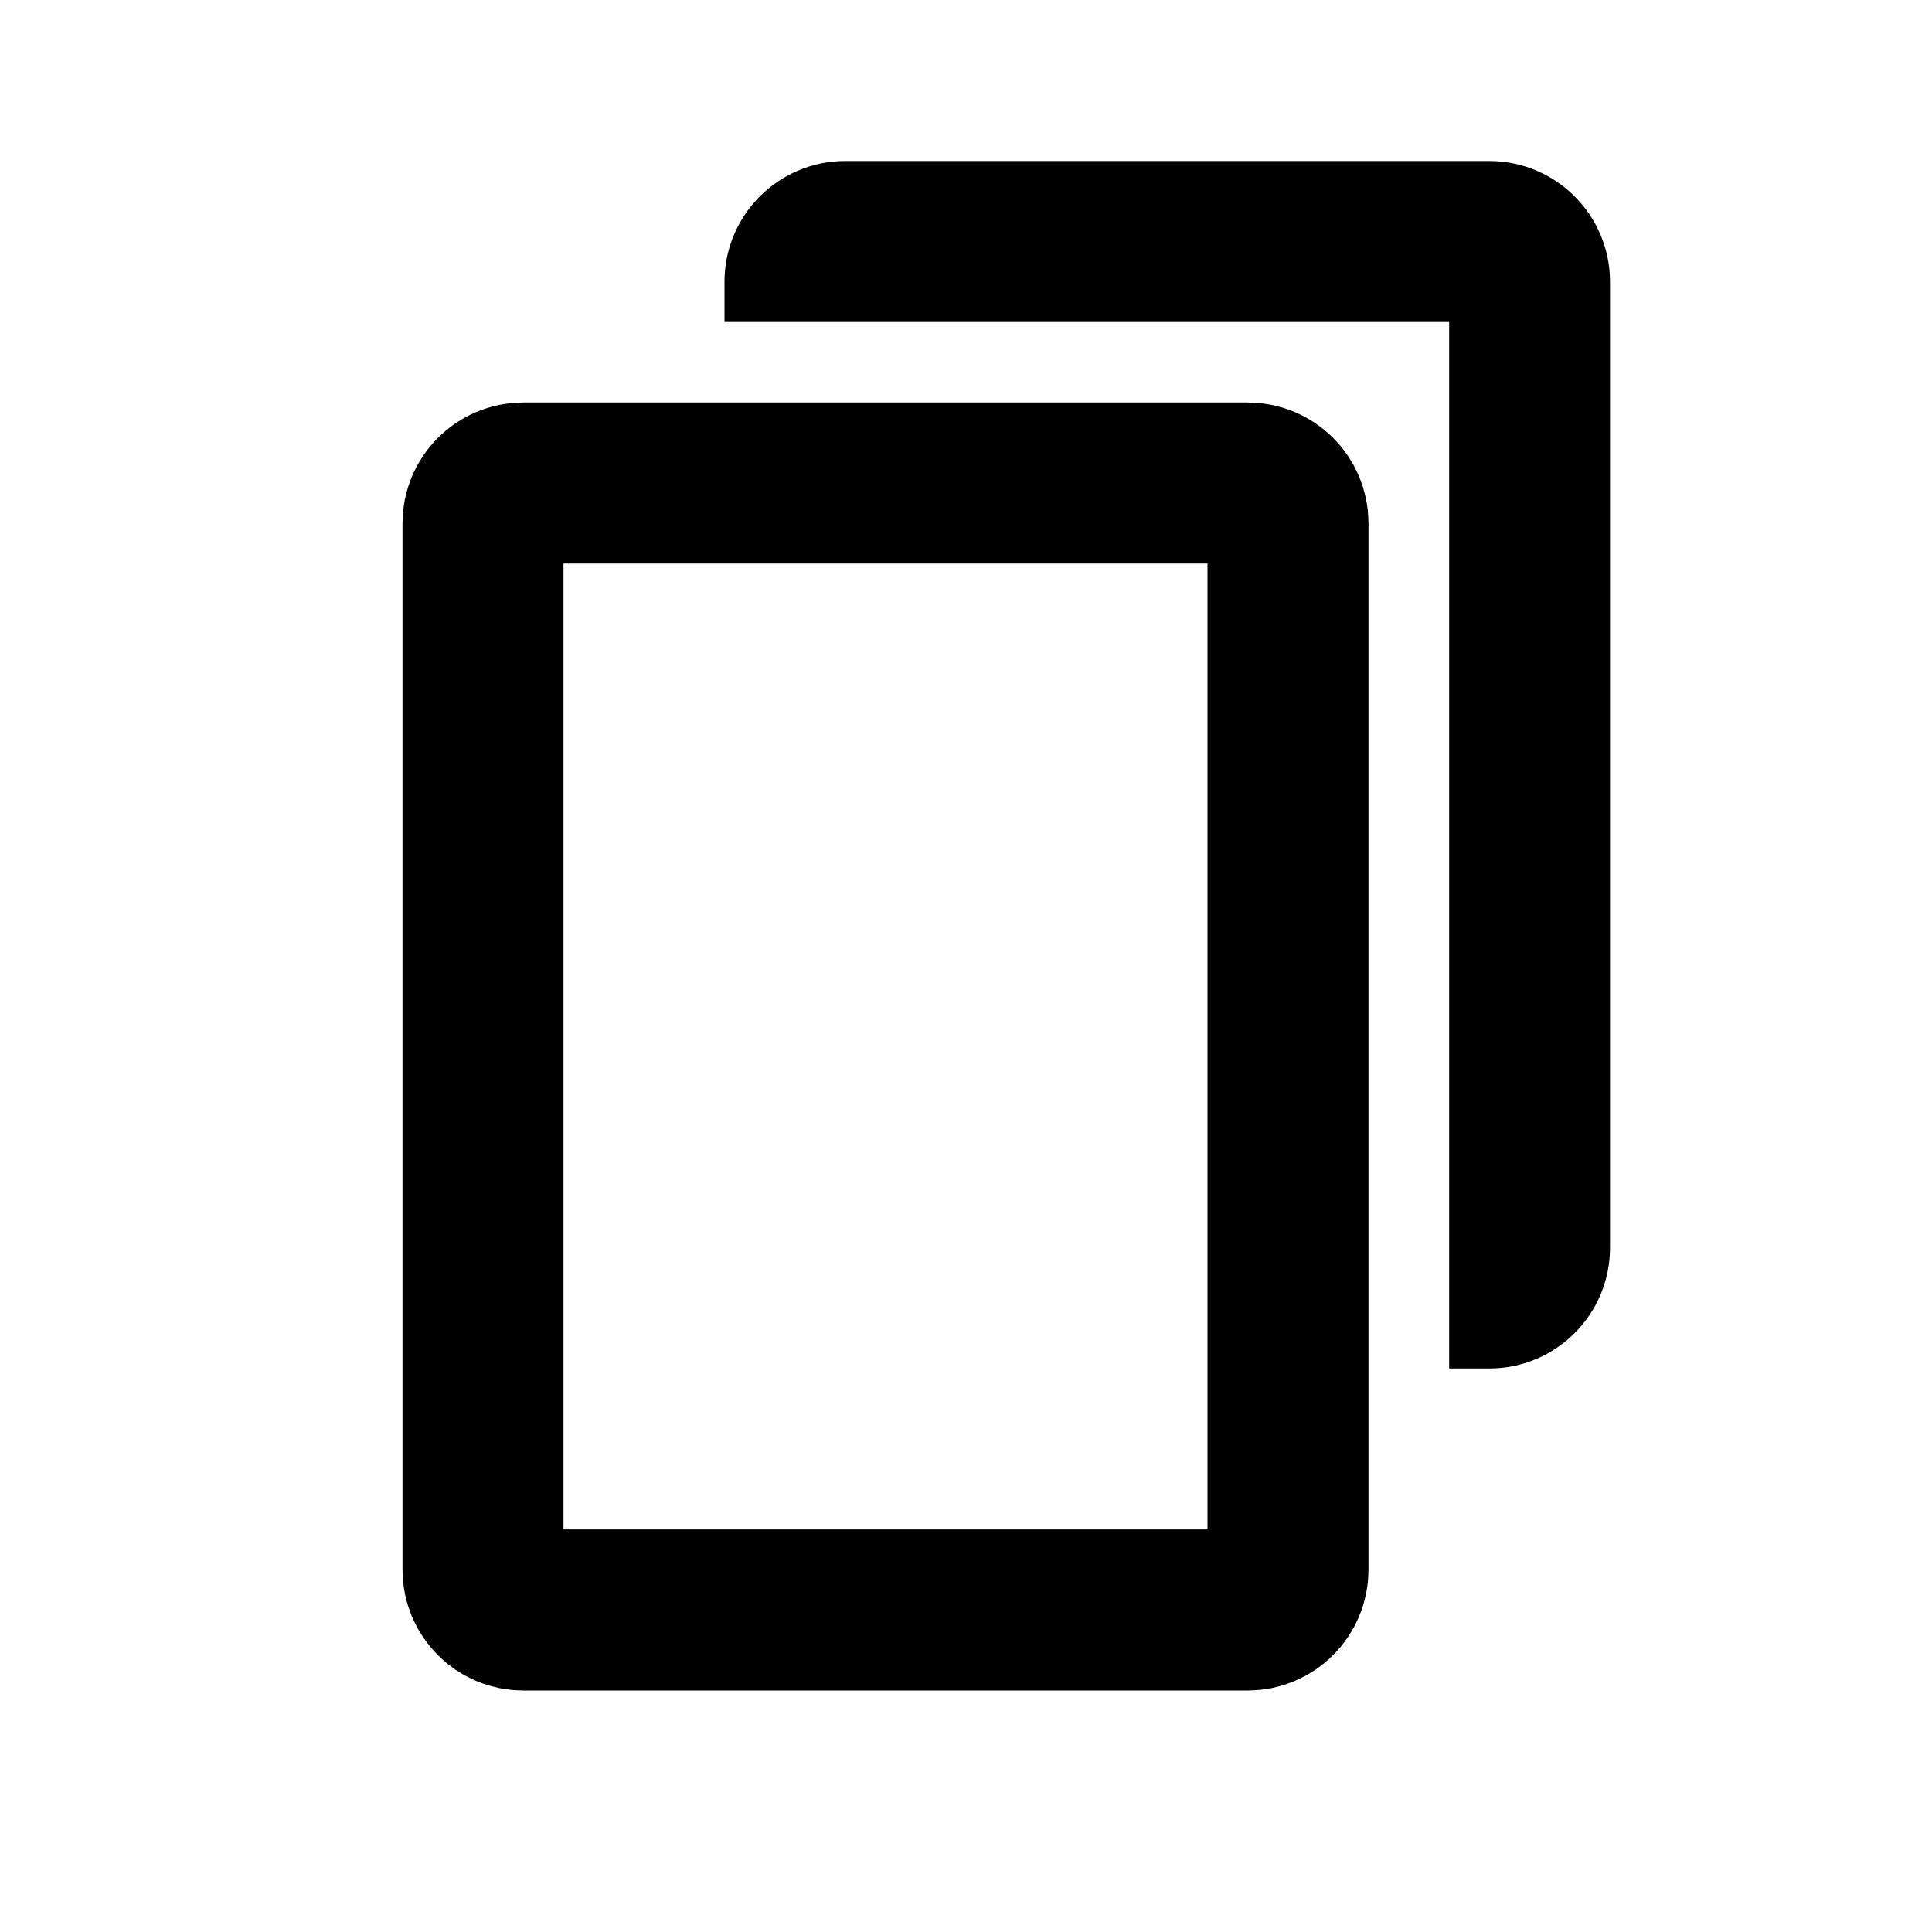
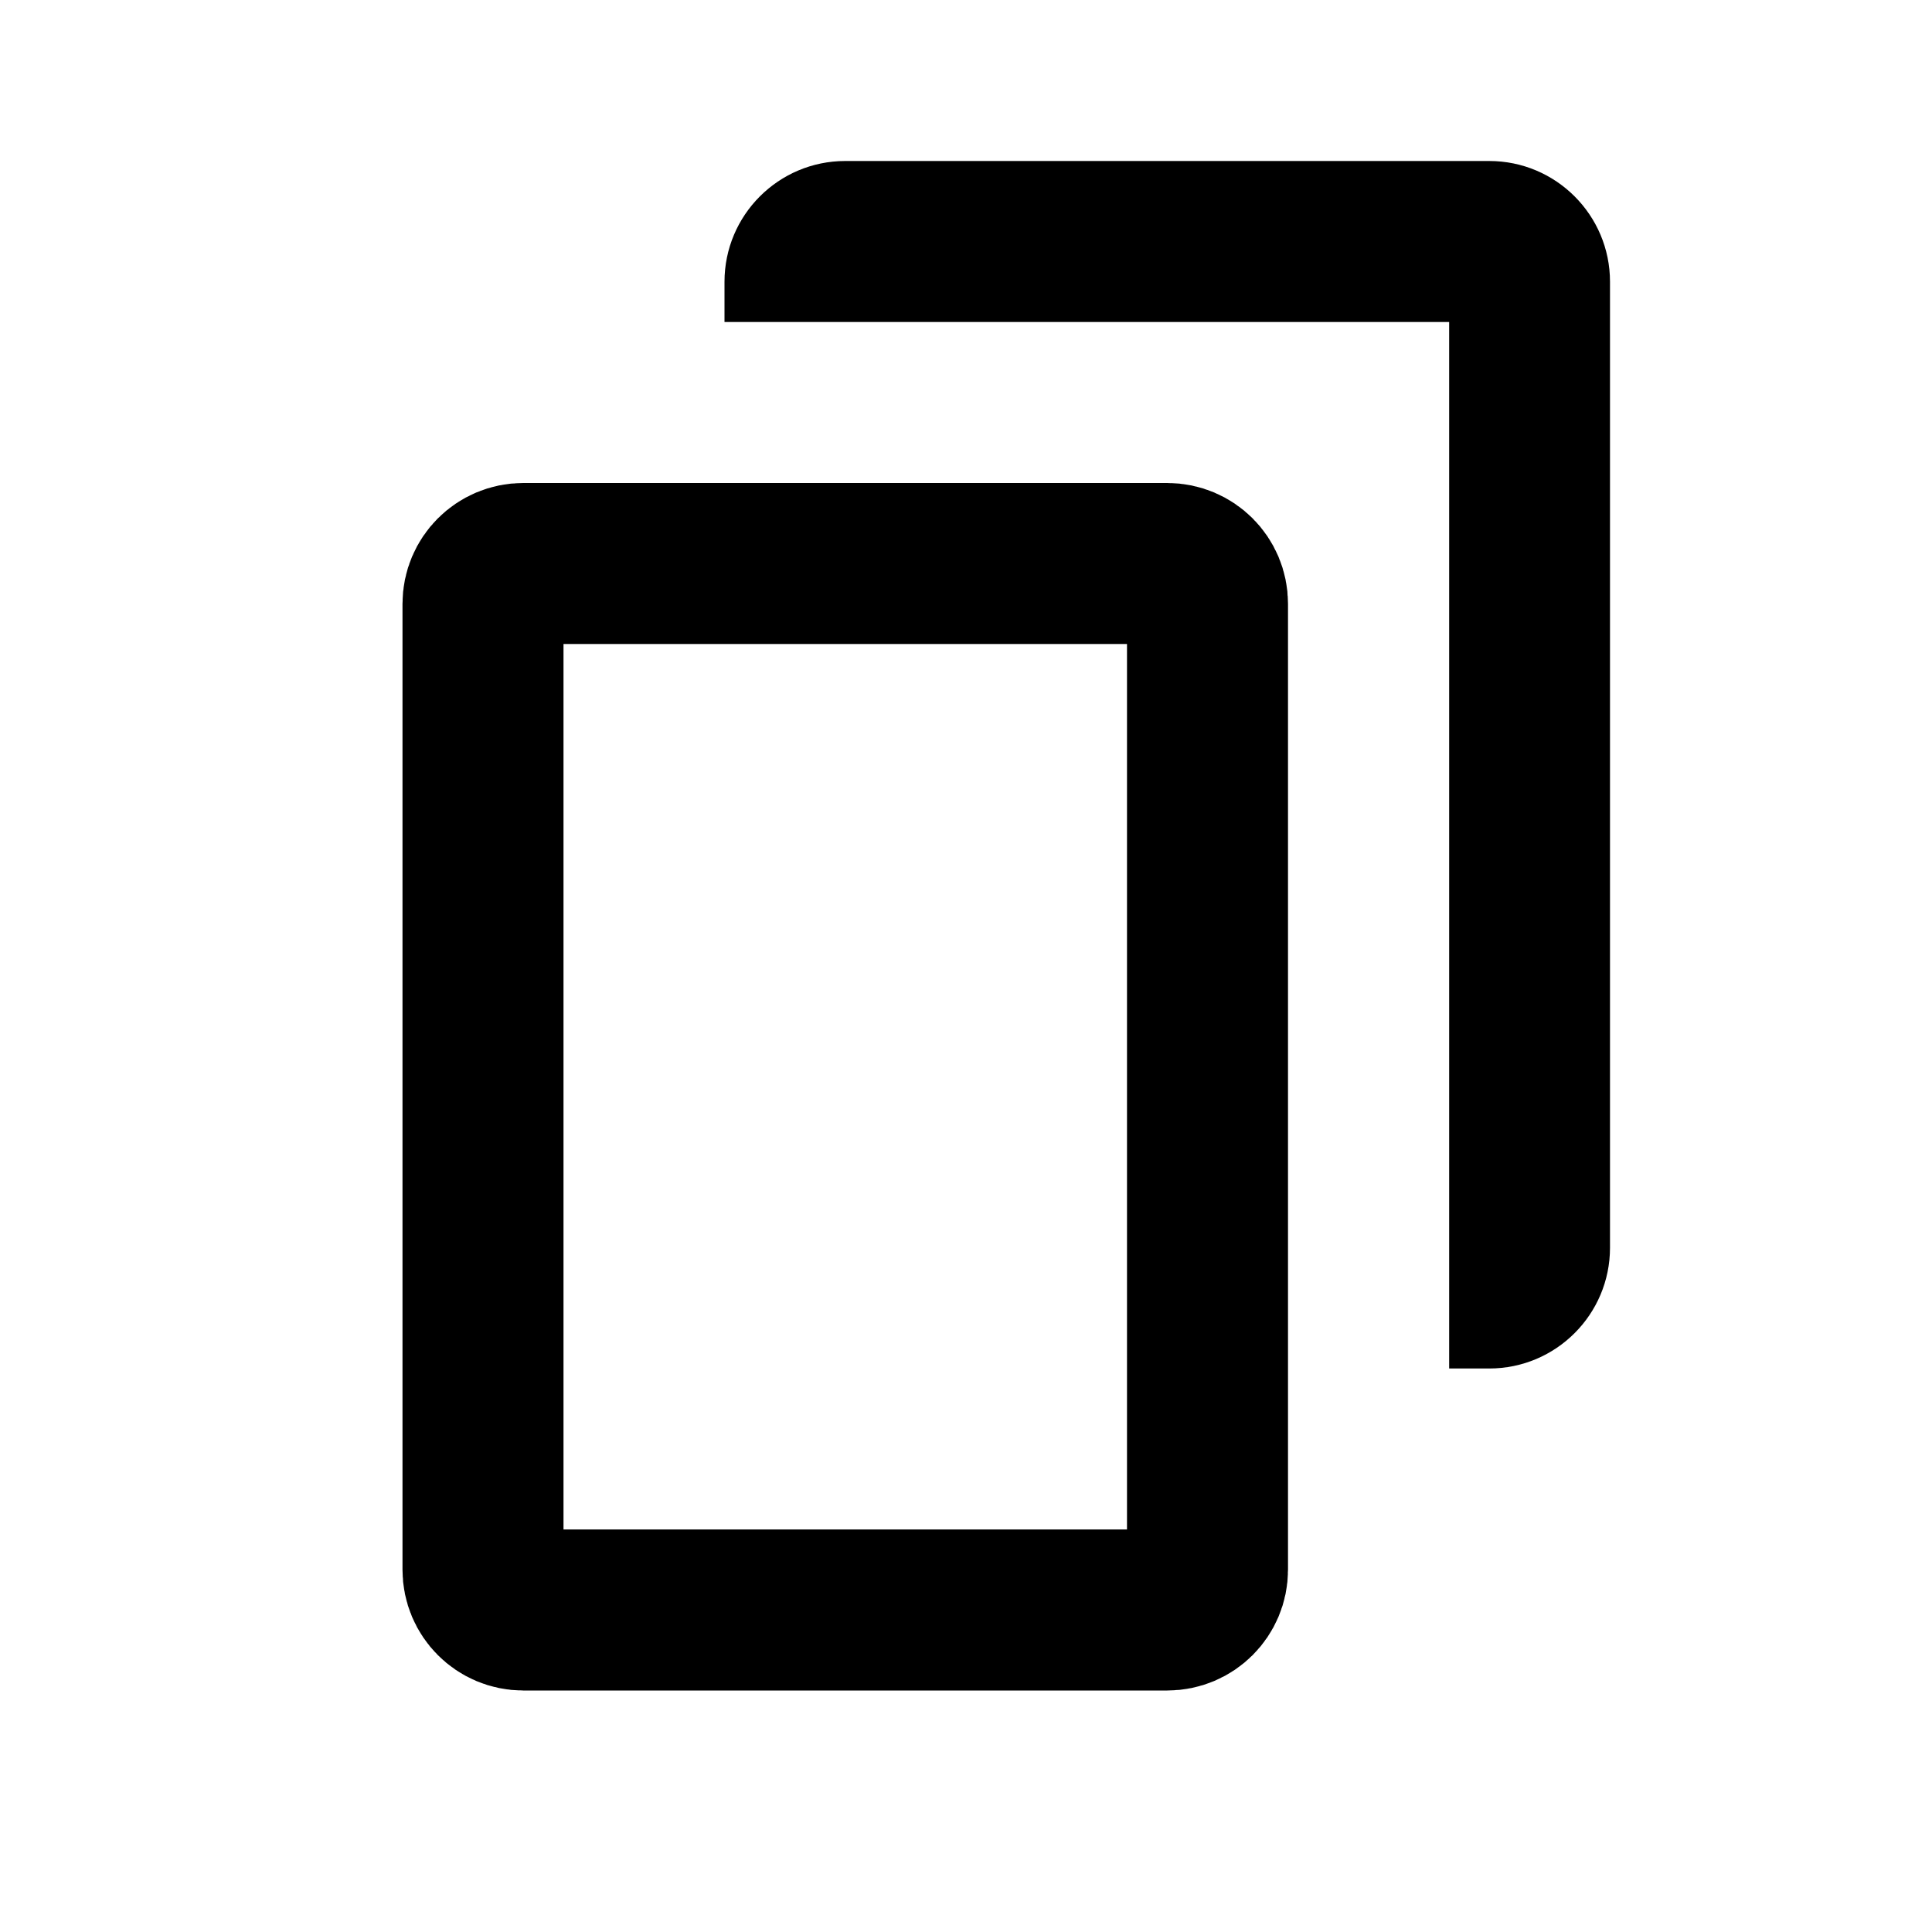
<svg xmlns="http://www.w3.org/2000/svg" viewBox="0 0 24 24" fill="none">
-   <rect id="矩形 4" width="10" height="14" x="6" y="6" rx="0.5" stroke="currentColor" stroke-width="2" />
+   <rect id="矩形 4" width="9" height="13" x="6" y="7" rx="0.5" stroke="currentColor" stroke-width="2" />
  <path id="减去顶层" d="M18.5 2L10.5 2C9.672 2 9 2.672 9 3.5L9 4L18.002 4L18.002 17L18.5 17C19.328 17 20 16.328 20 15.5L20 3.5C20 2.672 19.328 2 18.5 2Z" fill="currentColor" fill-rule="evenodd" />
</svg>
